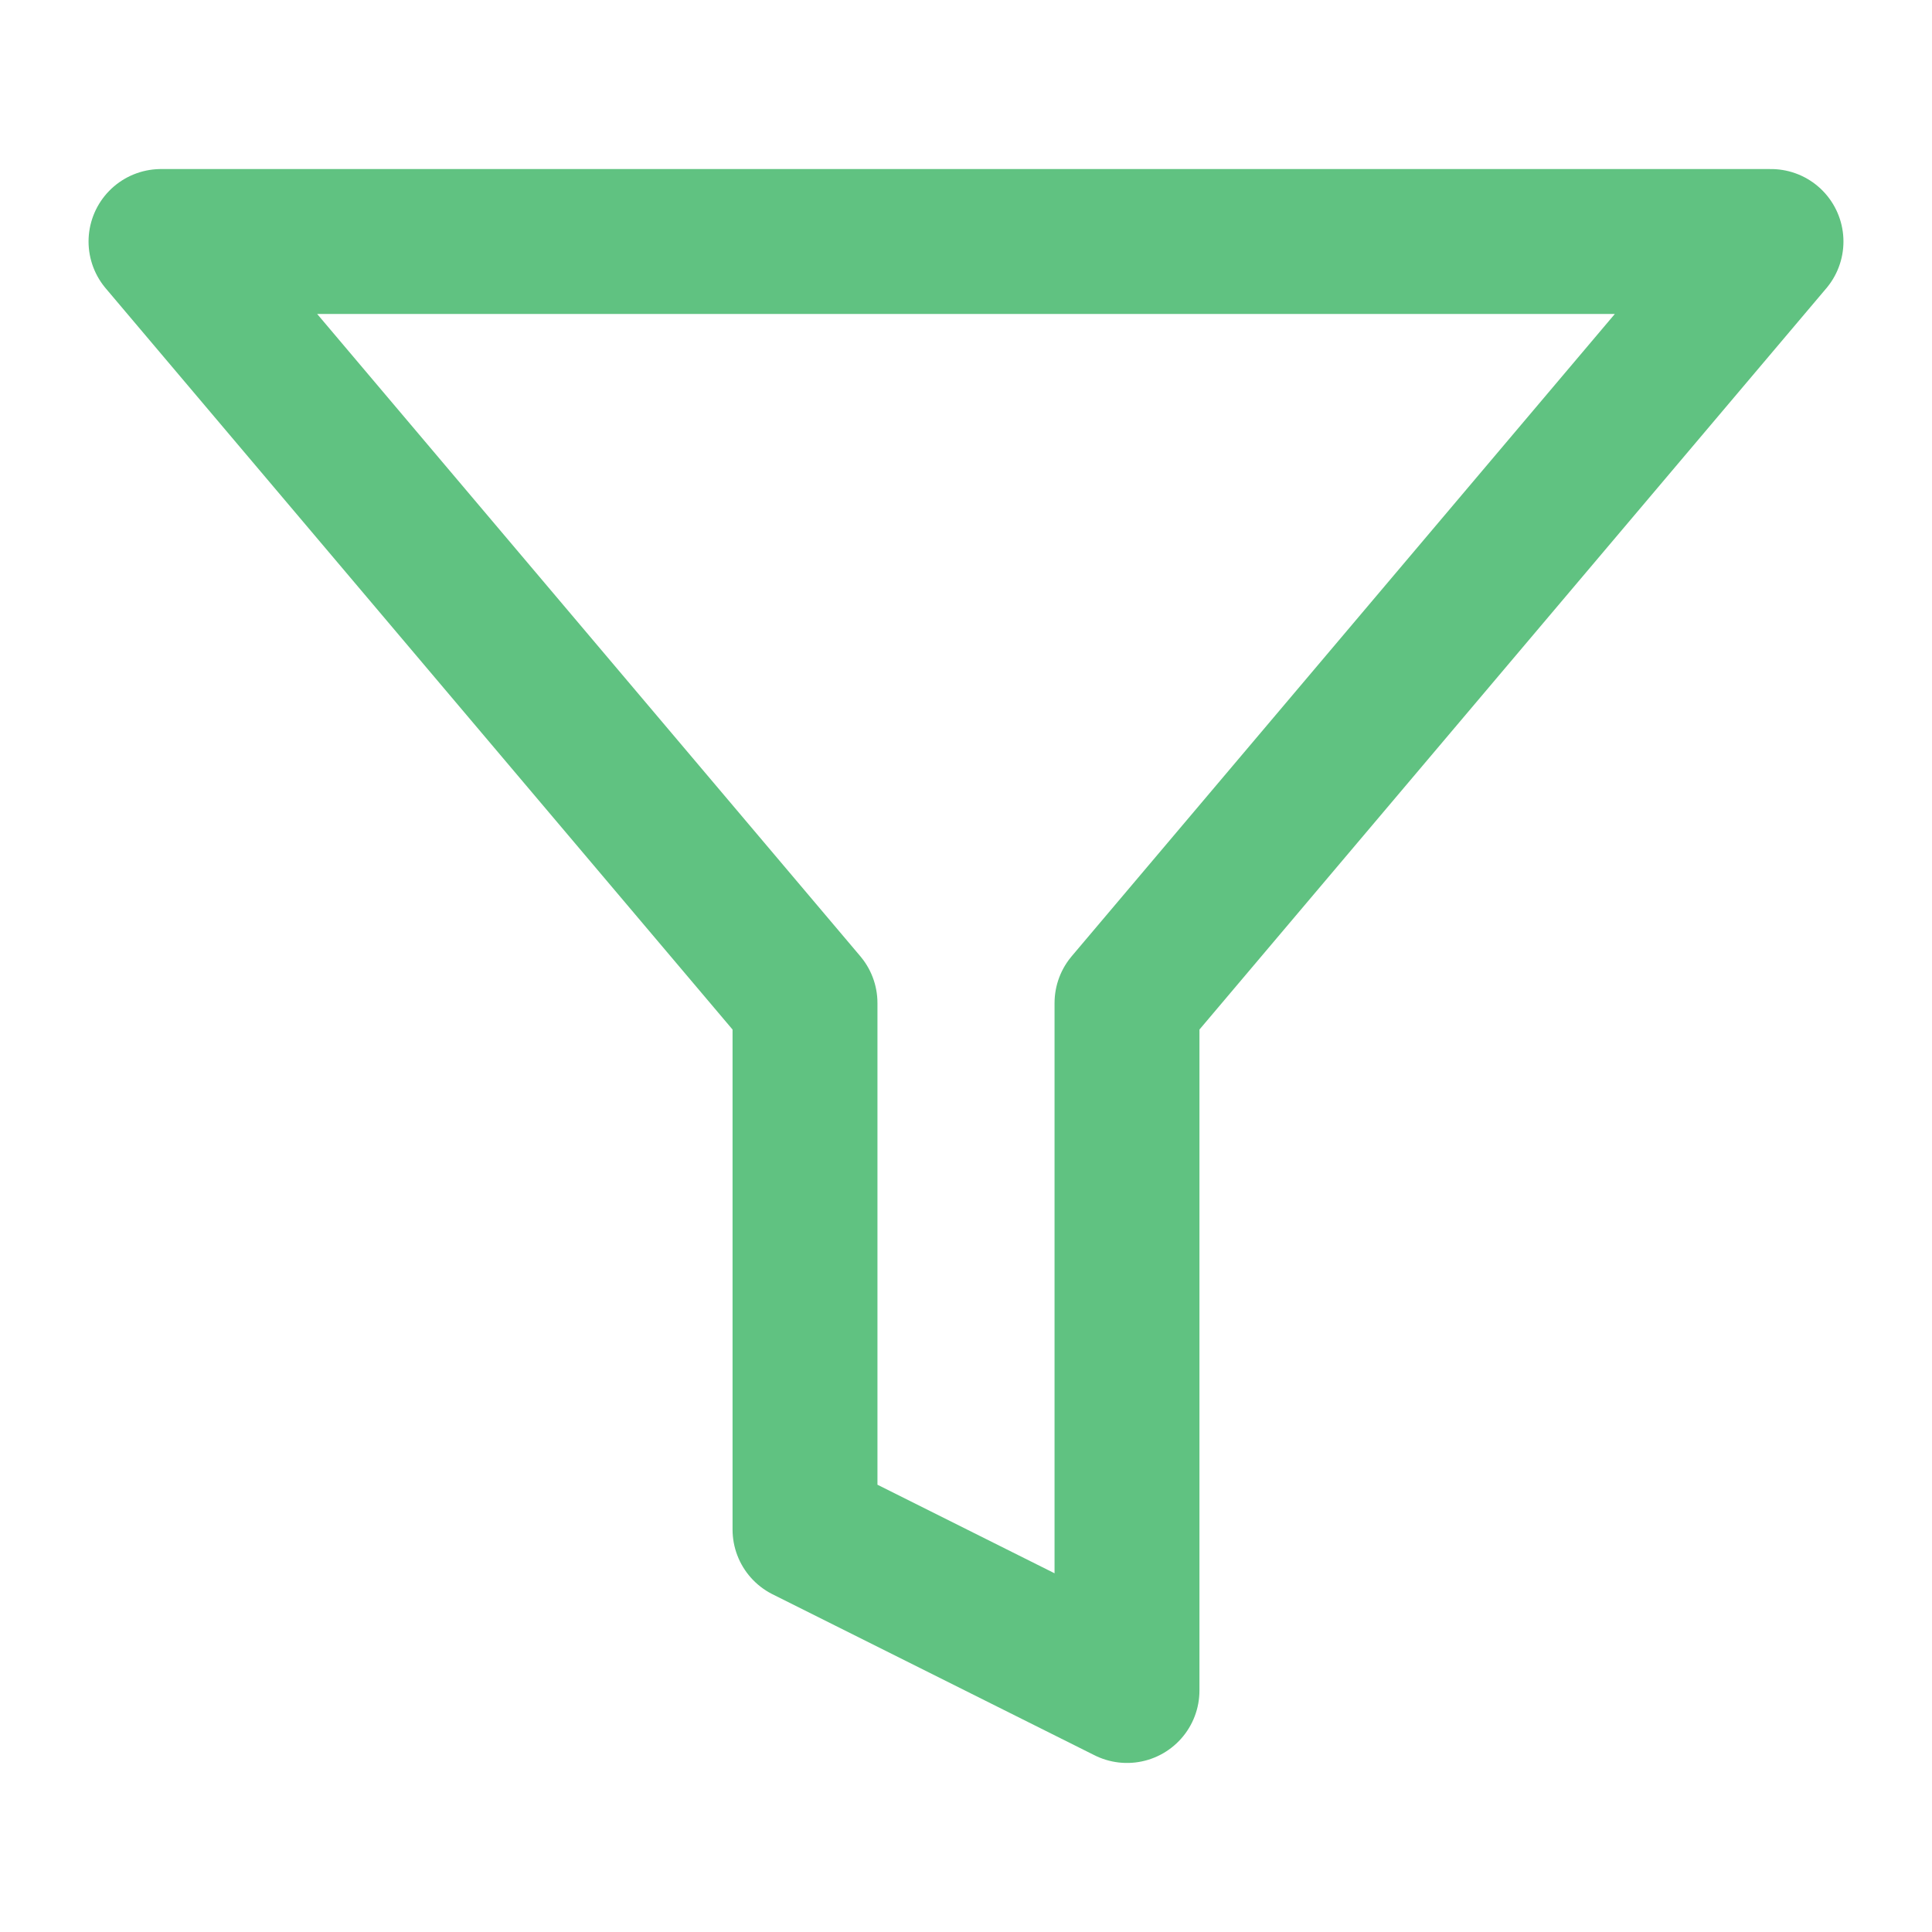
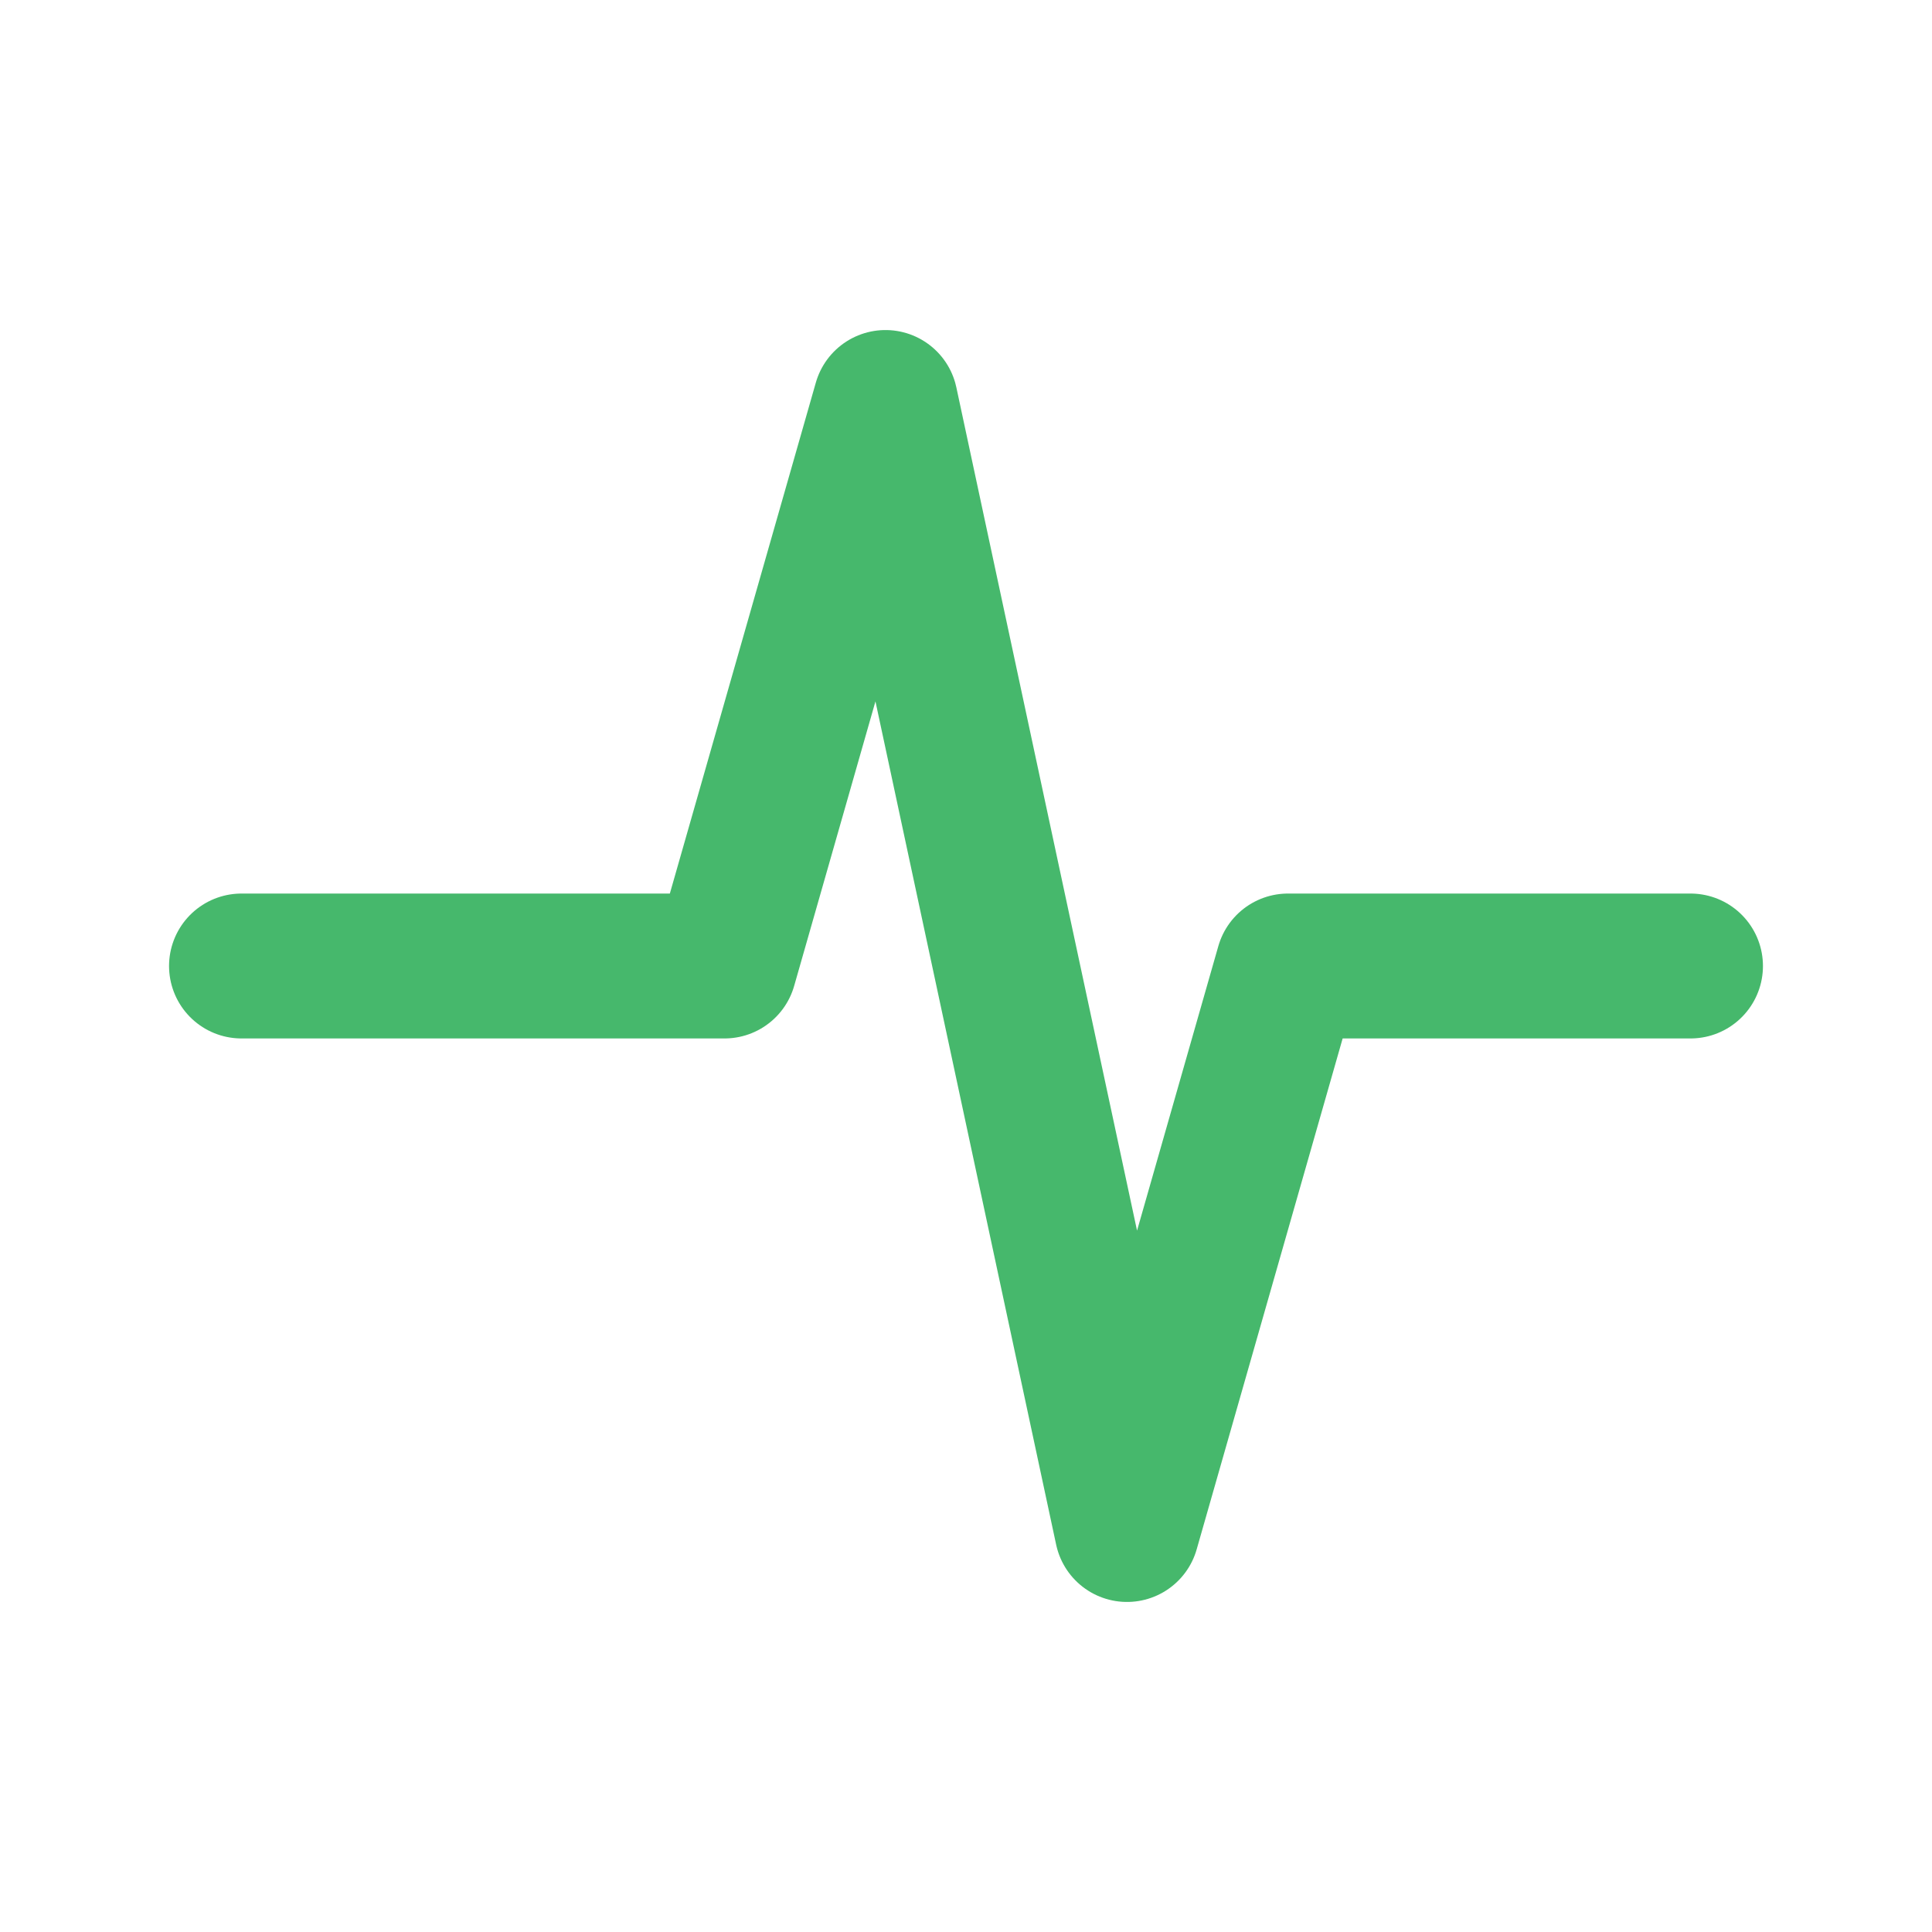
- <svg xmlns="http://www.w3.org/2000/svg" width="34" height="34" viewBox="0 0 24 24" fill="none" stroke="#60C281" stroke-width="1.8" stroke-linecap="round" stroke-linejoin="round">
-   <path d="M22 3H2l8 9.46V19l4 2v-8.54L22 3z" />
+ <svg xmlns="http://www.w3.org/2000/svg" width="34" height="34" viewBox="0 0 24 24" fill="none" stroke="#46B86C" stroke-width="1.8" stroke-linecap="round" stroke-linejoin="round">
+   <path d="M3 12h6l2-7 3 14 2-7h5" />
</svg>
